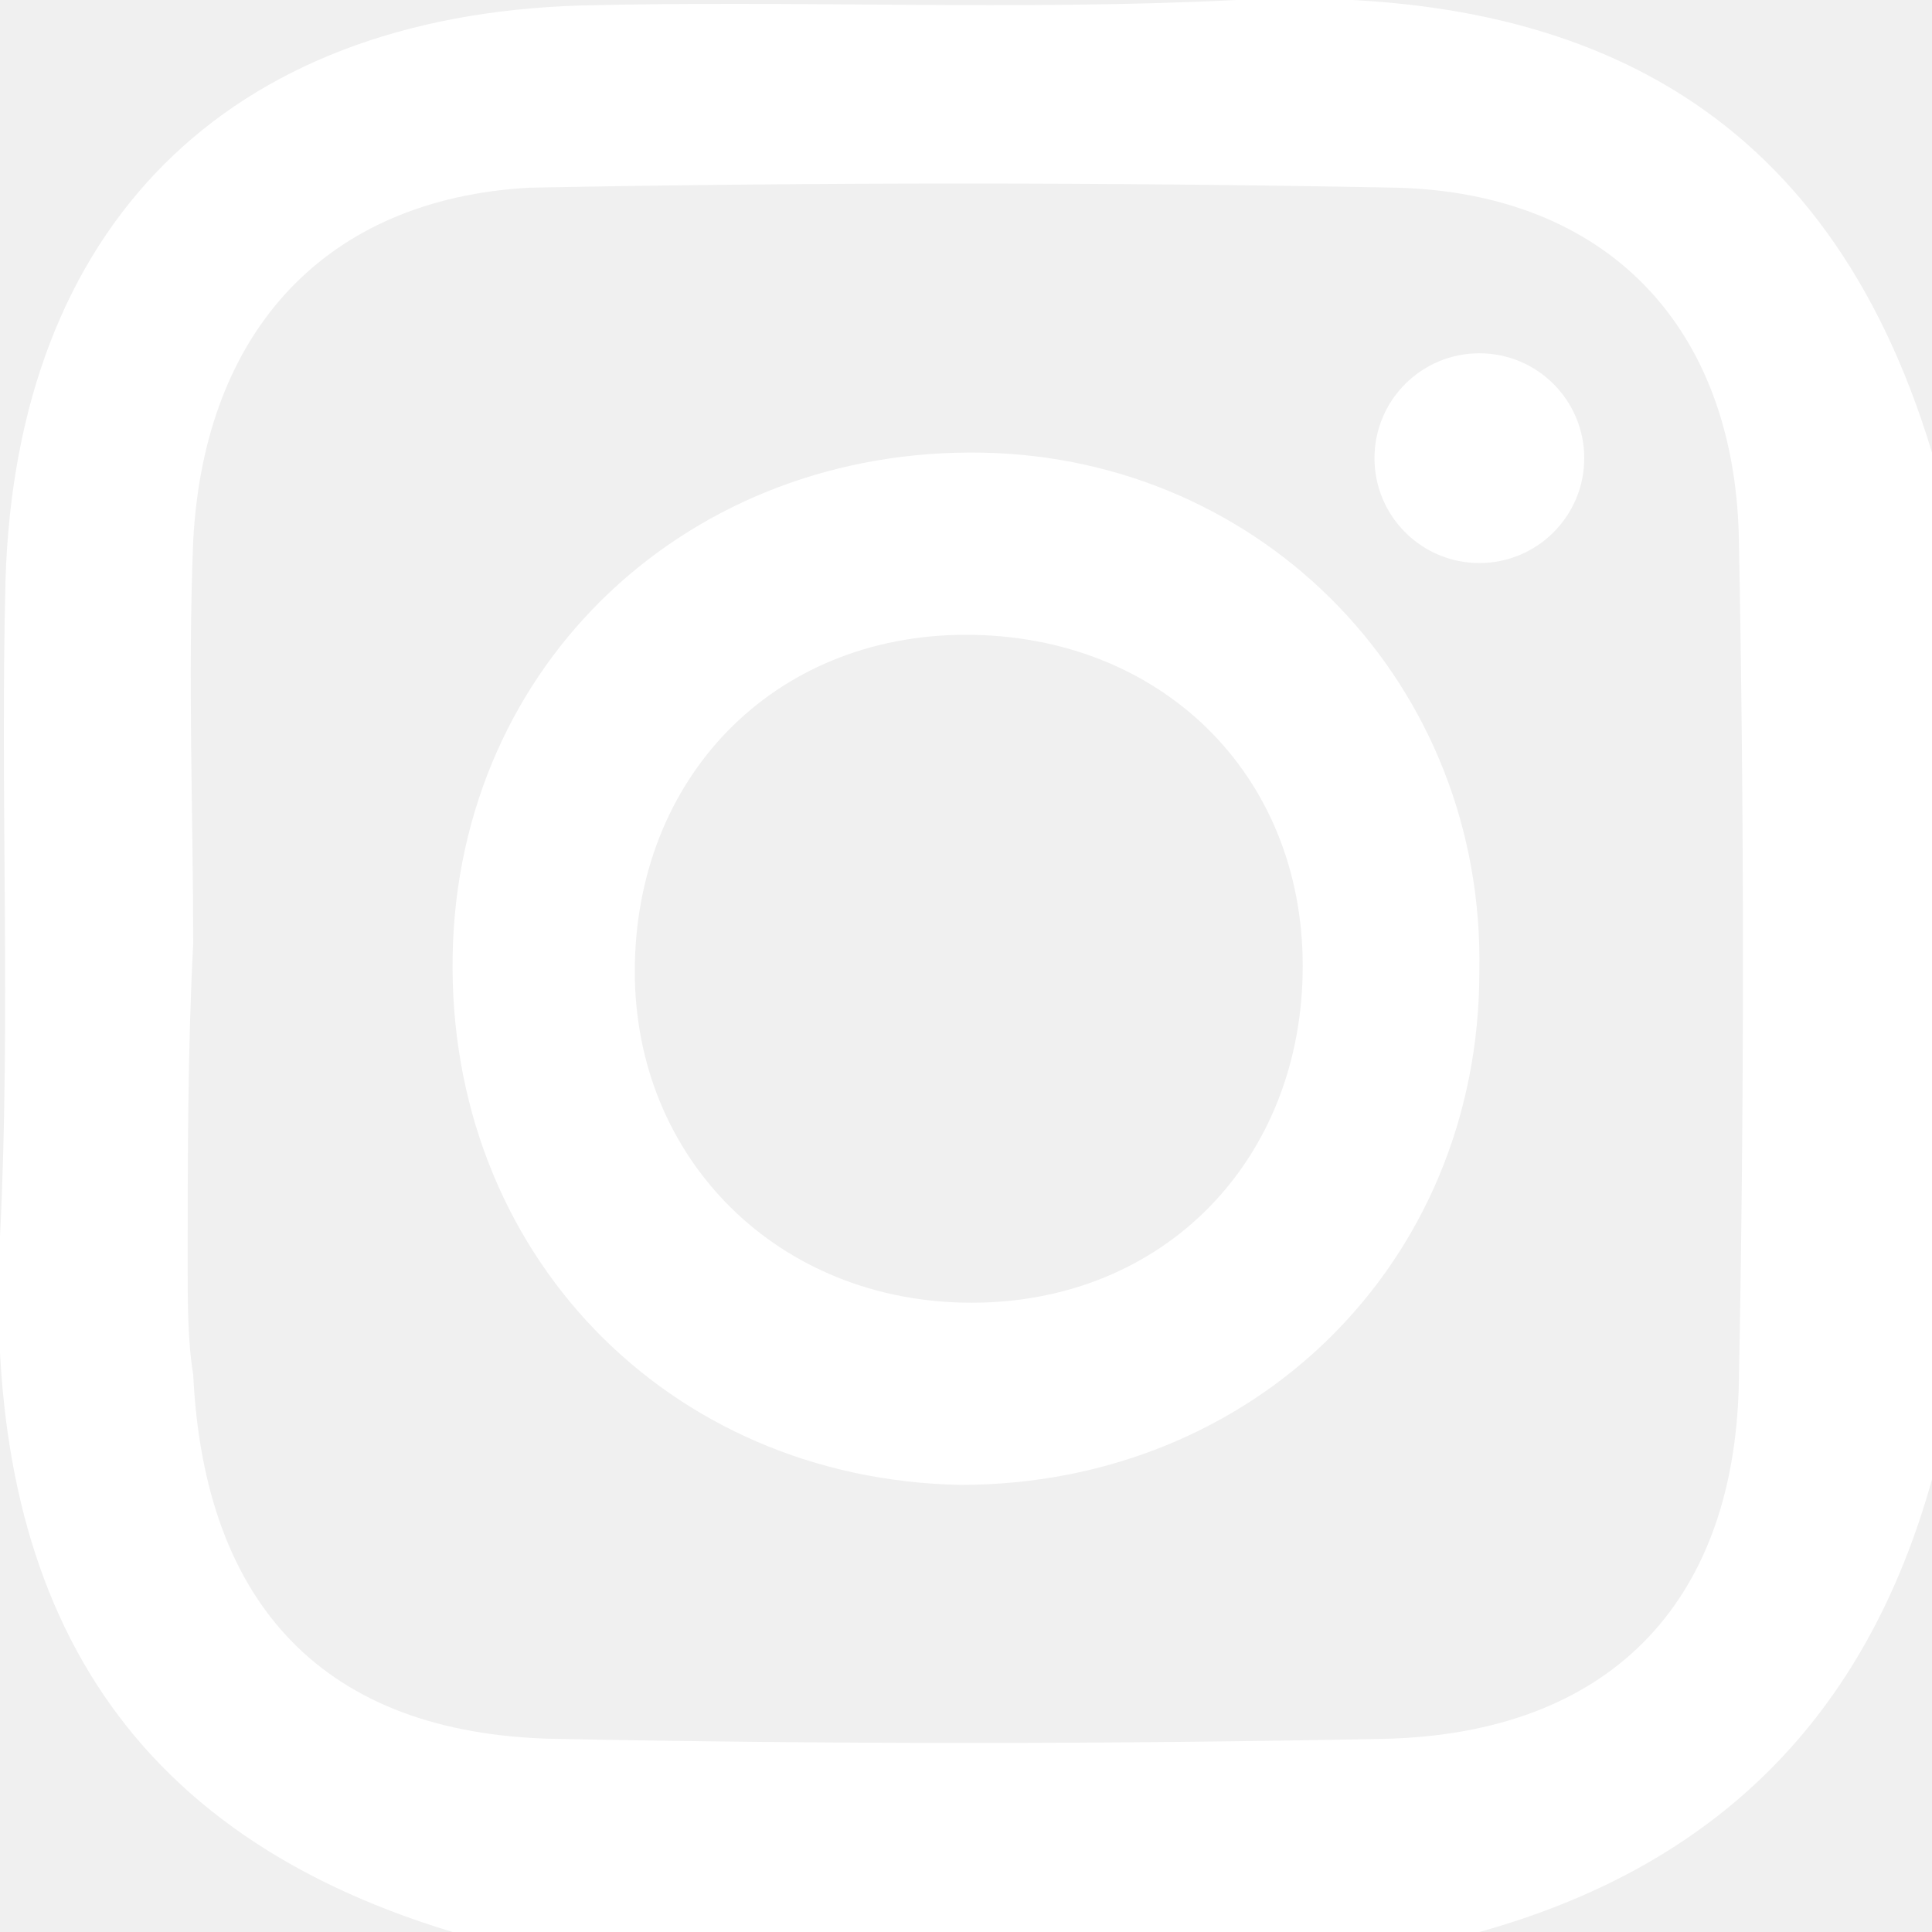
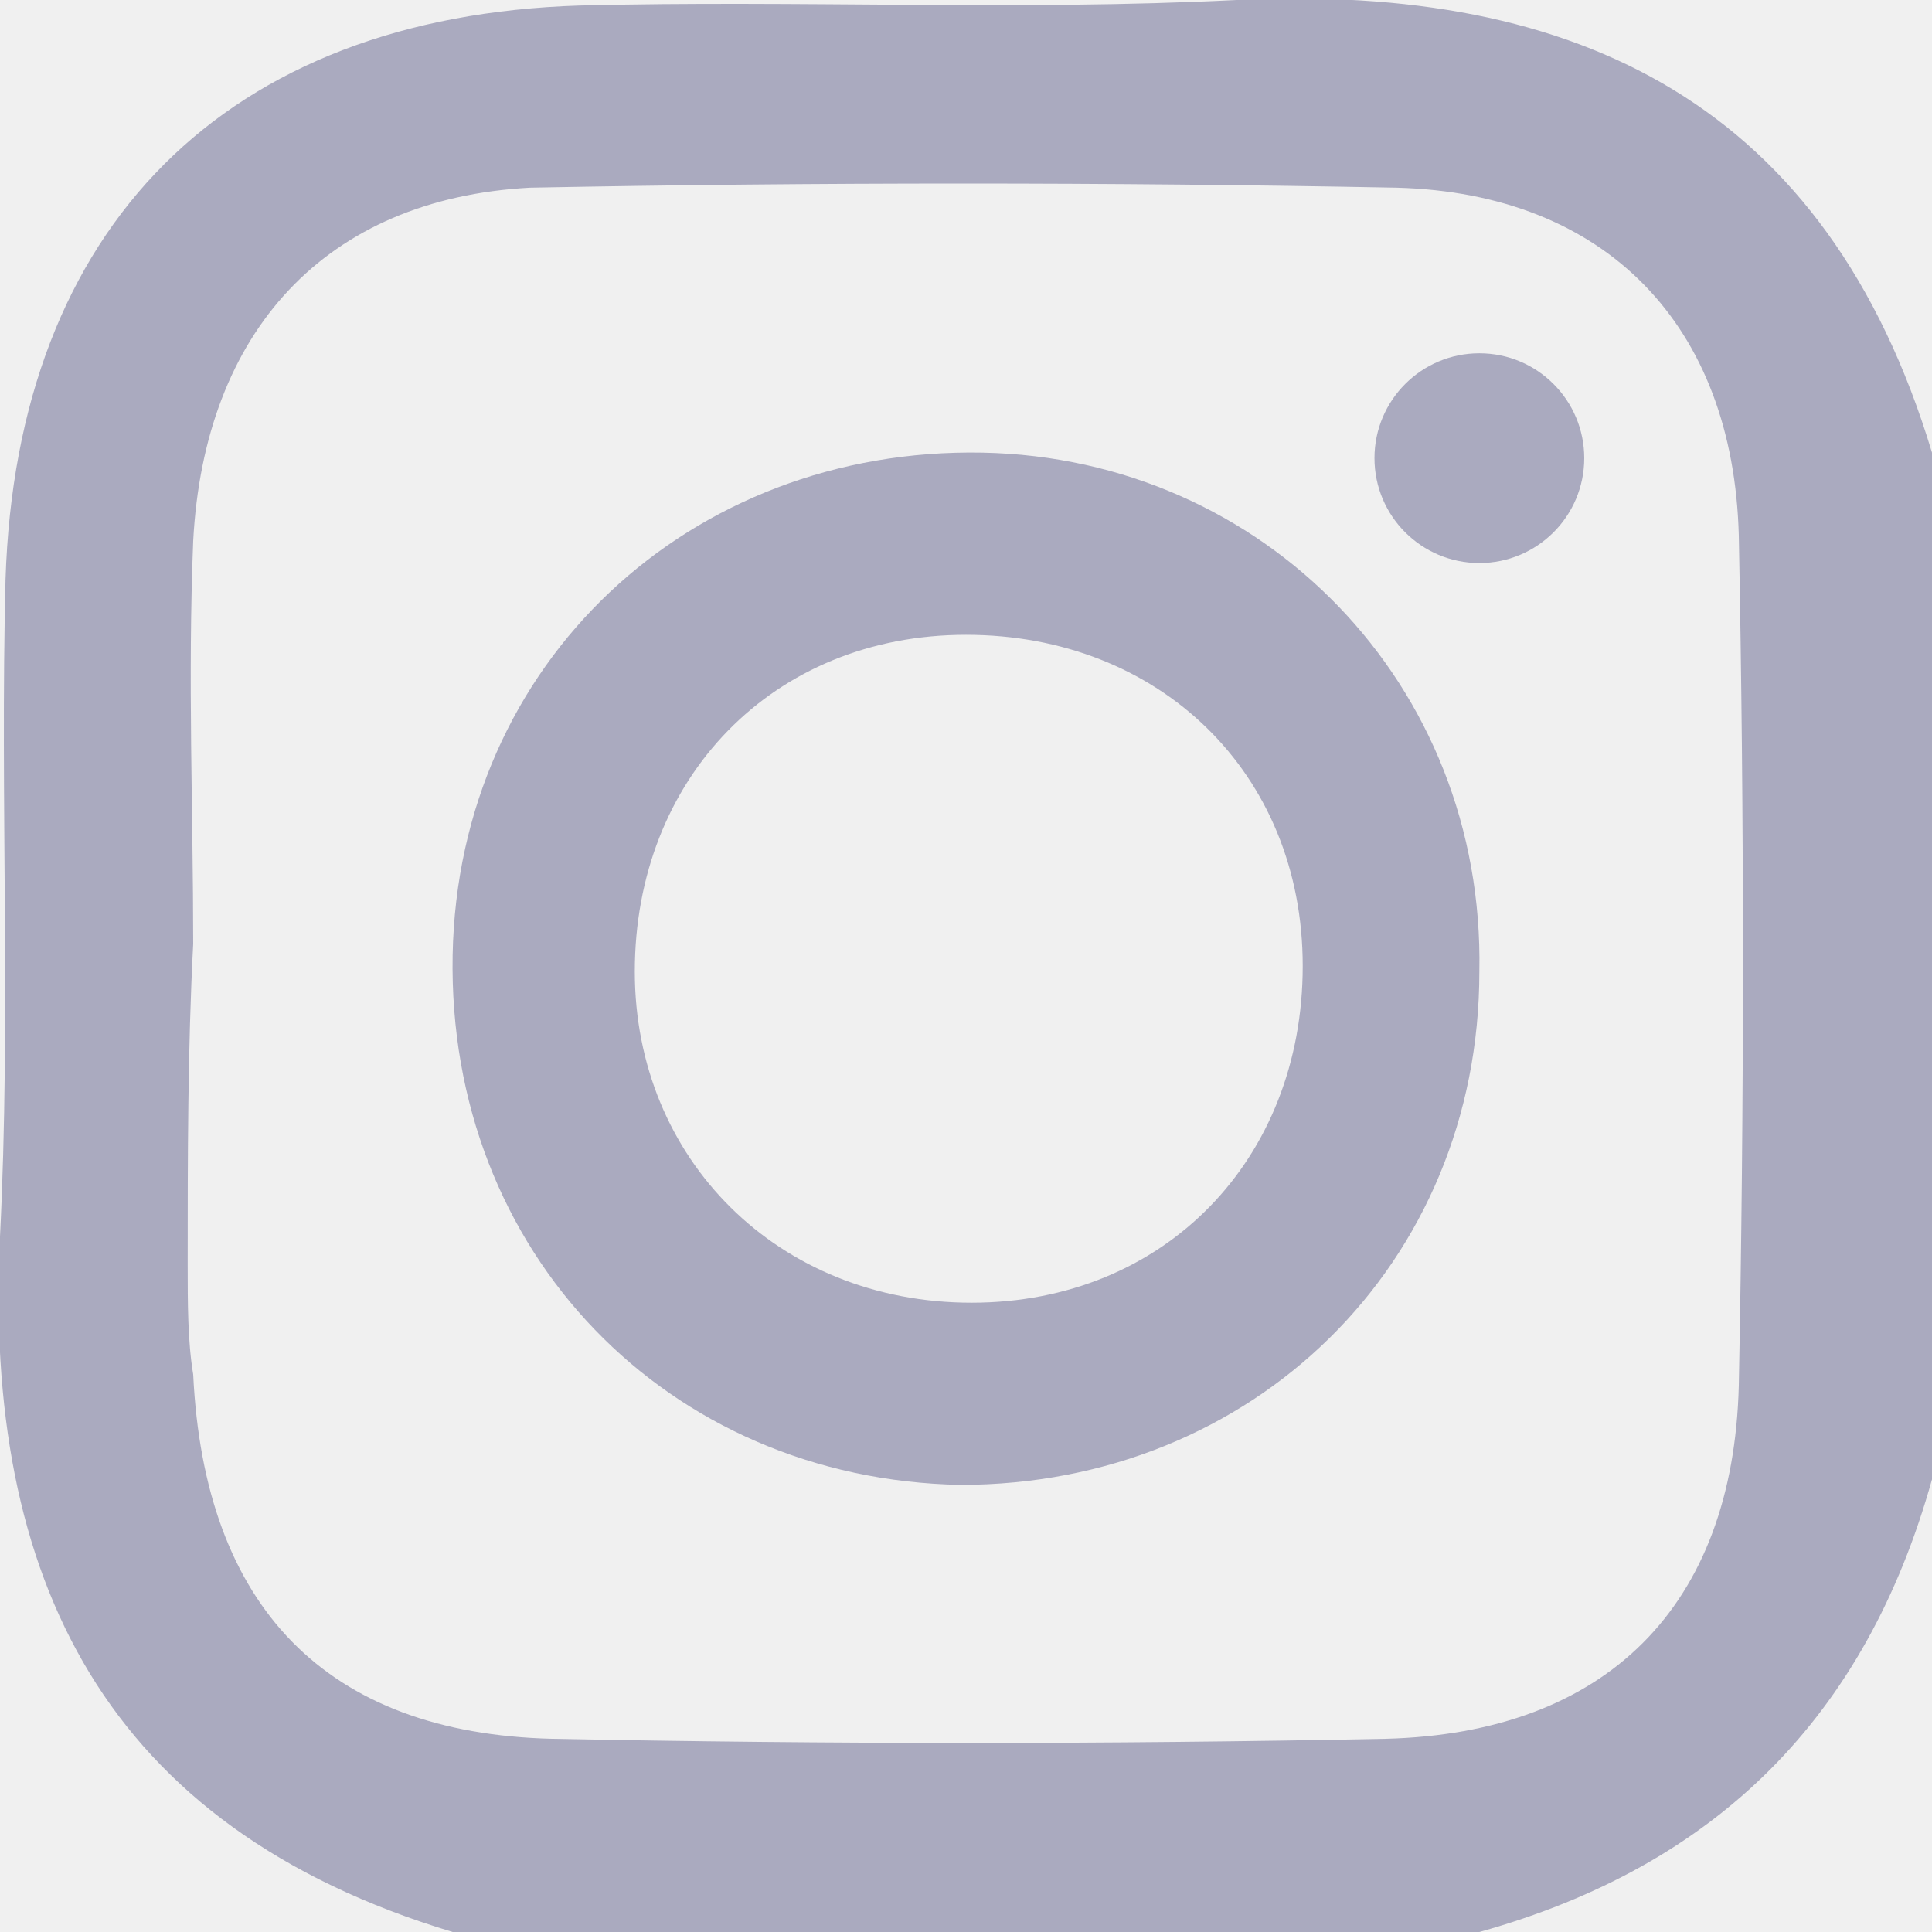
<svg xmlns="http://www.w3.org/2000/svg" version="1.1" id="Layer_1" x="0px" y="0px" viewBox="0 0 35 35" style="enable-background:new 0 0 35 35;" xml:space="preserve">
  <style type="text/css">
- 	.st0{fill:#FFFFFF;}
+ 	.st0{fill:#AAAABF;}
</style>
  <g>
    <g id="Znxkvv.tif">
      <g>
        <path class="st0" d="M26.8,35c-6.2,0-12.4,0-18.6,0C1.9,33.1-0.3,28.6,0,22.4c0.2-4,0-7.9,0.1-11.9c0.2-6.4,4-10.2,10.4-10.4     c4-0.1,7.9,0.1,11.9-0.1C28.6-0.3,33.1,1.9,35,8.2c0,6.2,0,12.4,0,18.6C33.8,31.1,31.1,33.8,26.8,35z M3.5,17.1     C3.4,17.1,3.4,17.1,3.5,17.1C3.4,19,3.4,21,3.4,22.9c0,0.7,0,1.4,0.1,2c0.2,4.2,2.4,6.5,6.5,6.6c5,0.1,10.1,0.1,15.1,0     c4-0.1,6.3-2.4,6.4-6.4c0.1-5.1,0.1-10.3,0-15.4c-0.1-3.8-2.4-6.2-6.2-6.3c-5.2-0.1-10.5-0.1-15.7,0C5.9,3.6,3.7,6,3.5,9.8     C3.4,12.3,3.5,14.7,3.5,17.1z" />
-         <path class="st0" d="M17.4,26.9c-5.3-0.1-9.3-4.2-9.2-9.6c0.1-5.3,4.3-9.2,9.6-9.1c5.1,0.1,9.1,4.2,9,9.4     C26.8,22.9,22.7,26.9,17.4,26.9z M17.6,23.6c3.5,0,6-2.6,6-6.1c0-3.5-2.6-6-6.1-6c-3.5,0-6,2.6-6,6.1     C11.5,21,14.1,23.6,17.6,23.6z" />
+         <path class="st0" d="M17.4,26.9c-5.3-0.1-9.3-4.2-9.2-9.6c0.1-5.3,4.3-9.2,9.6-9.1c5.1,0.1,9.1,4.2,9,9.4     C26.8,22.9,22.7,26.9,17.4,26.9z M17.6,23.6c3.5,0,6-2.6,6-6.1s-2.6-6-6.1-6s-6,2.6-6,6.1C11.5,21,14.1,23.6,17.6,23.6z" />
      </g>
    </g>
    <circle class="st0" cx="26.8" cy="8.3" r="1.9" />
  </g>
</svg>
